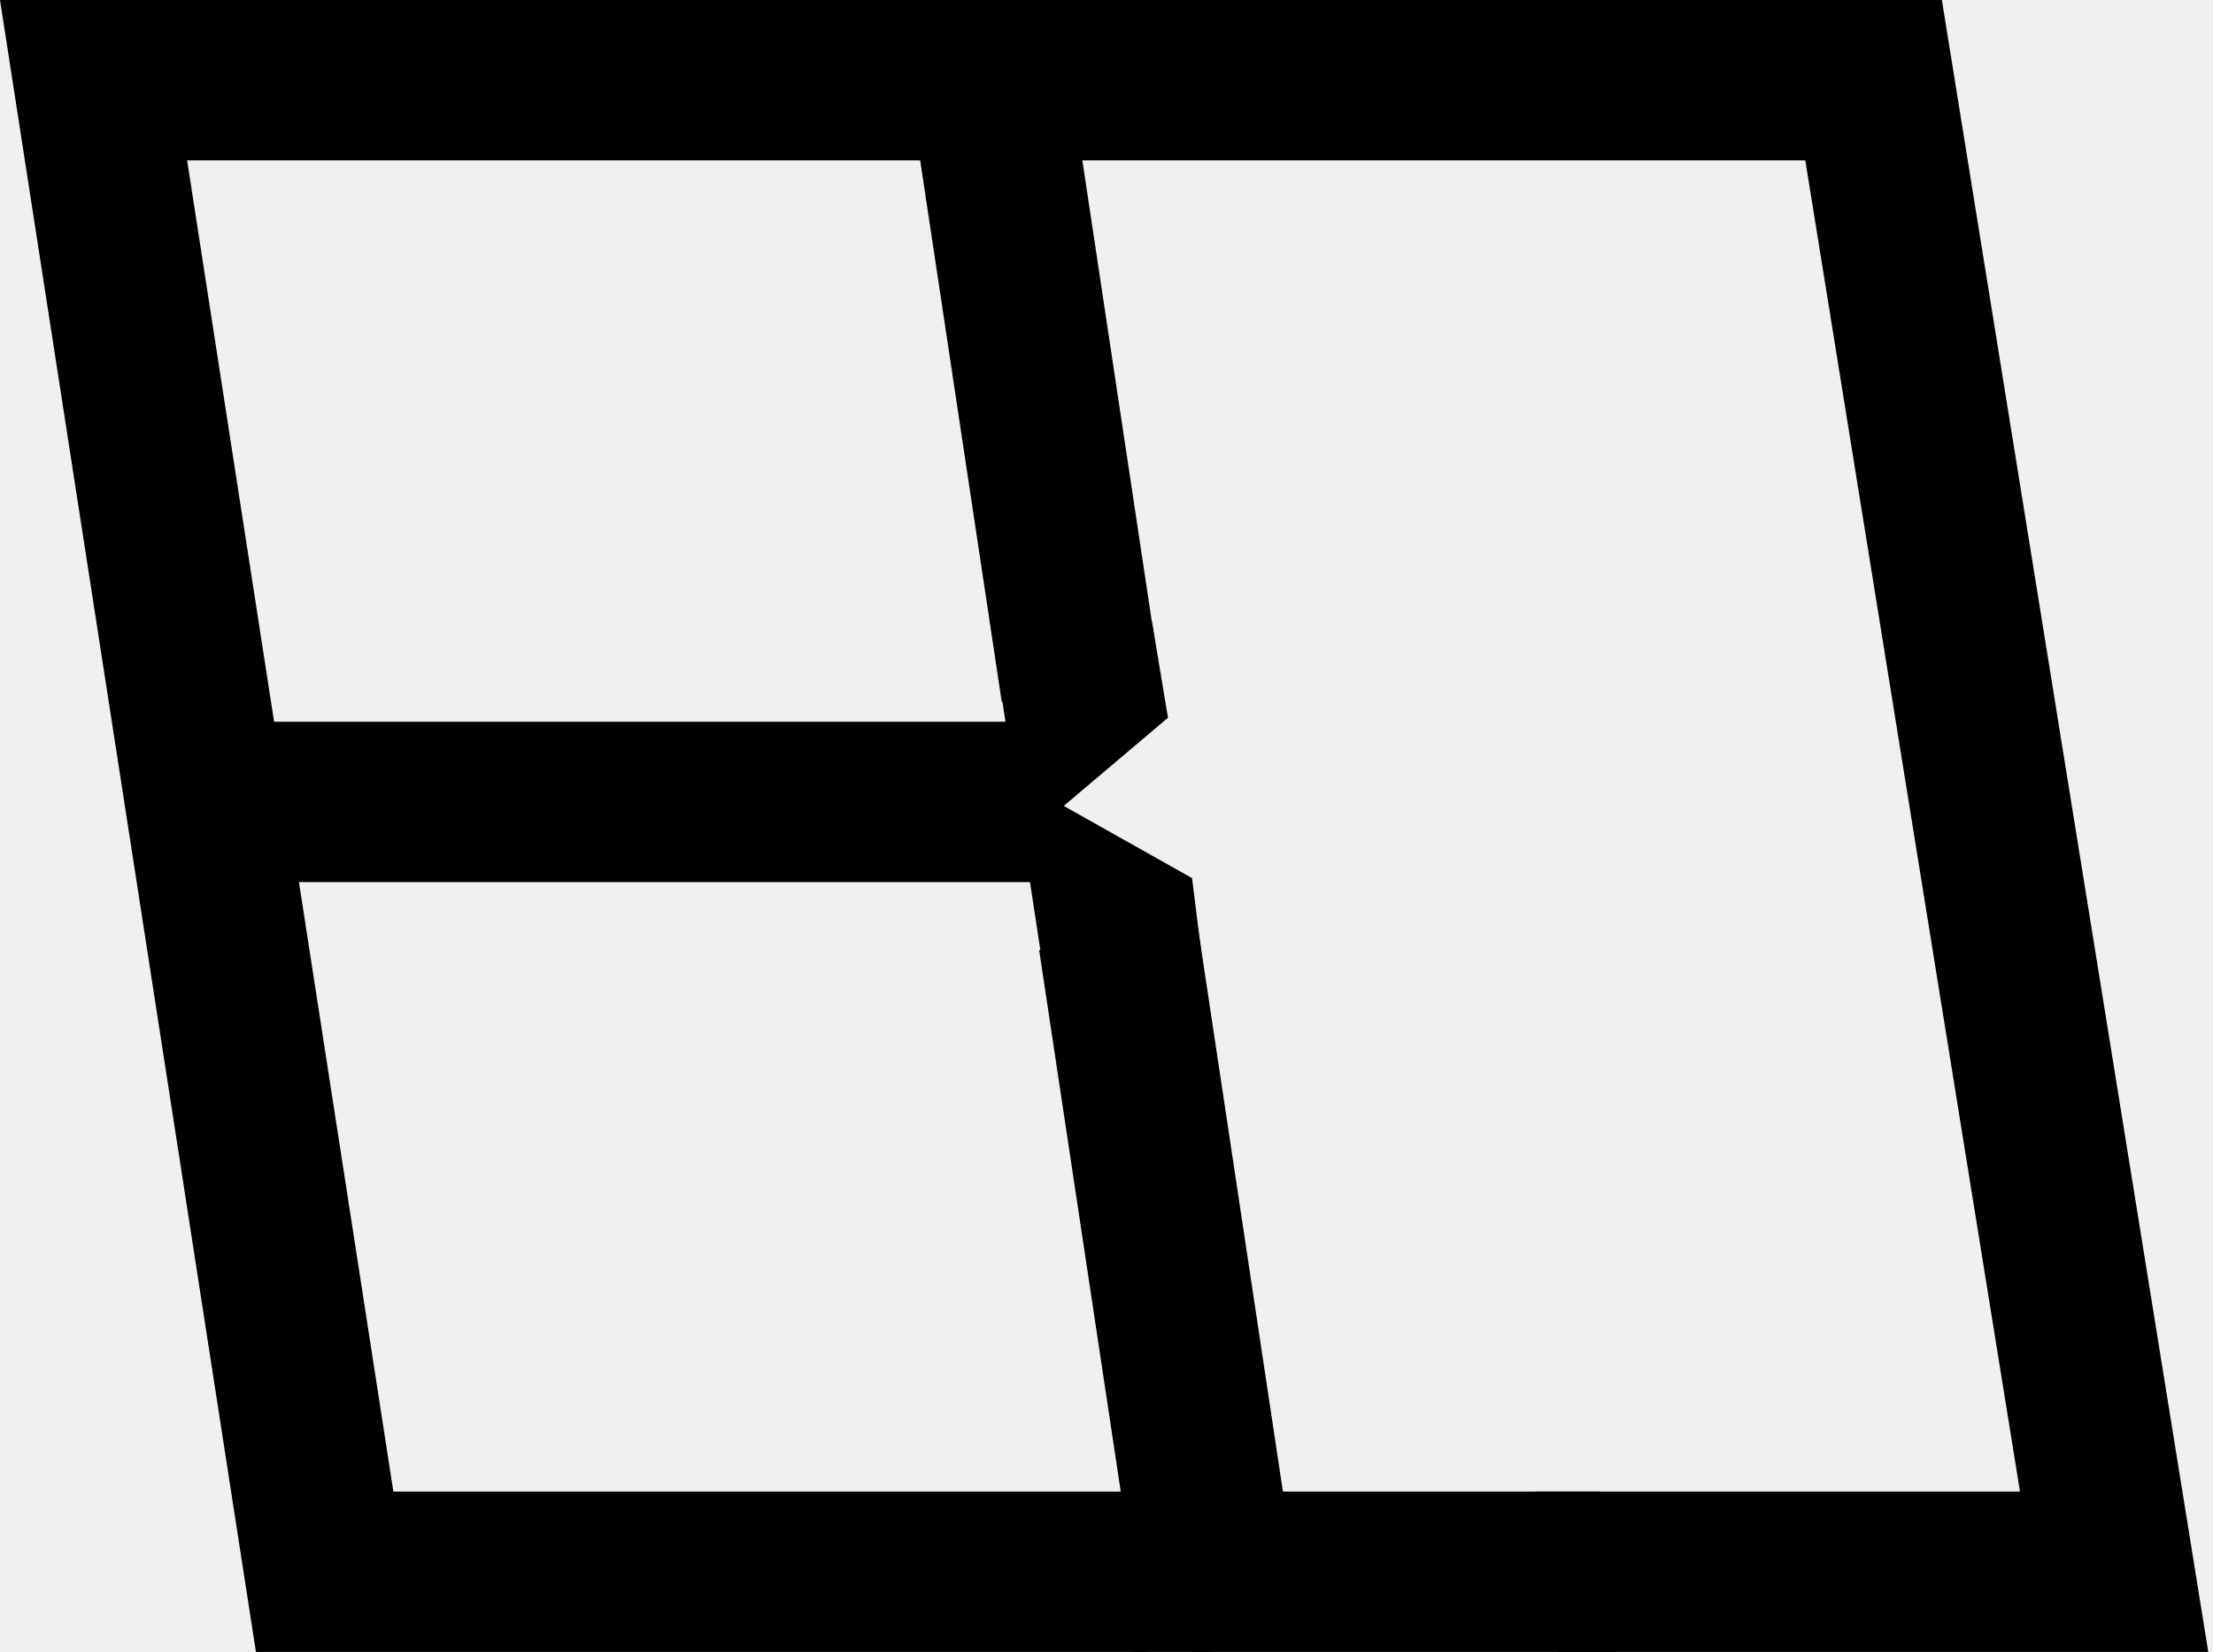
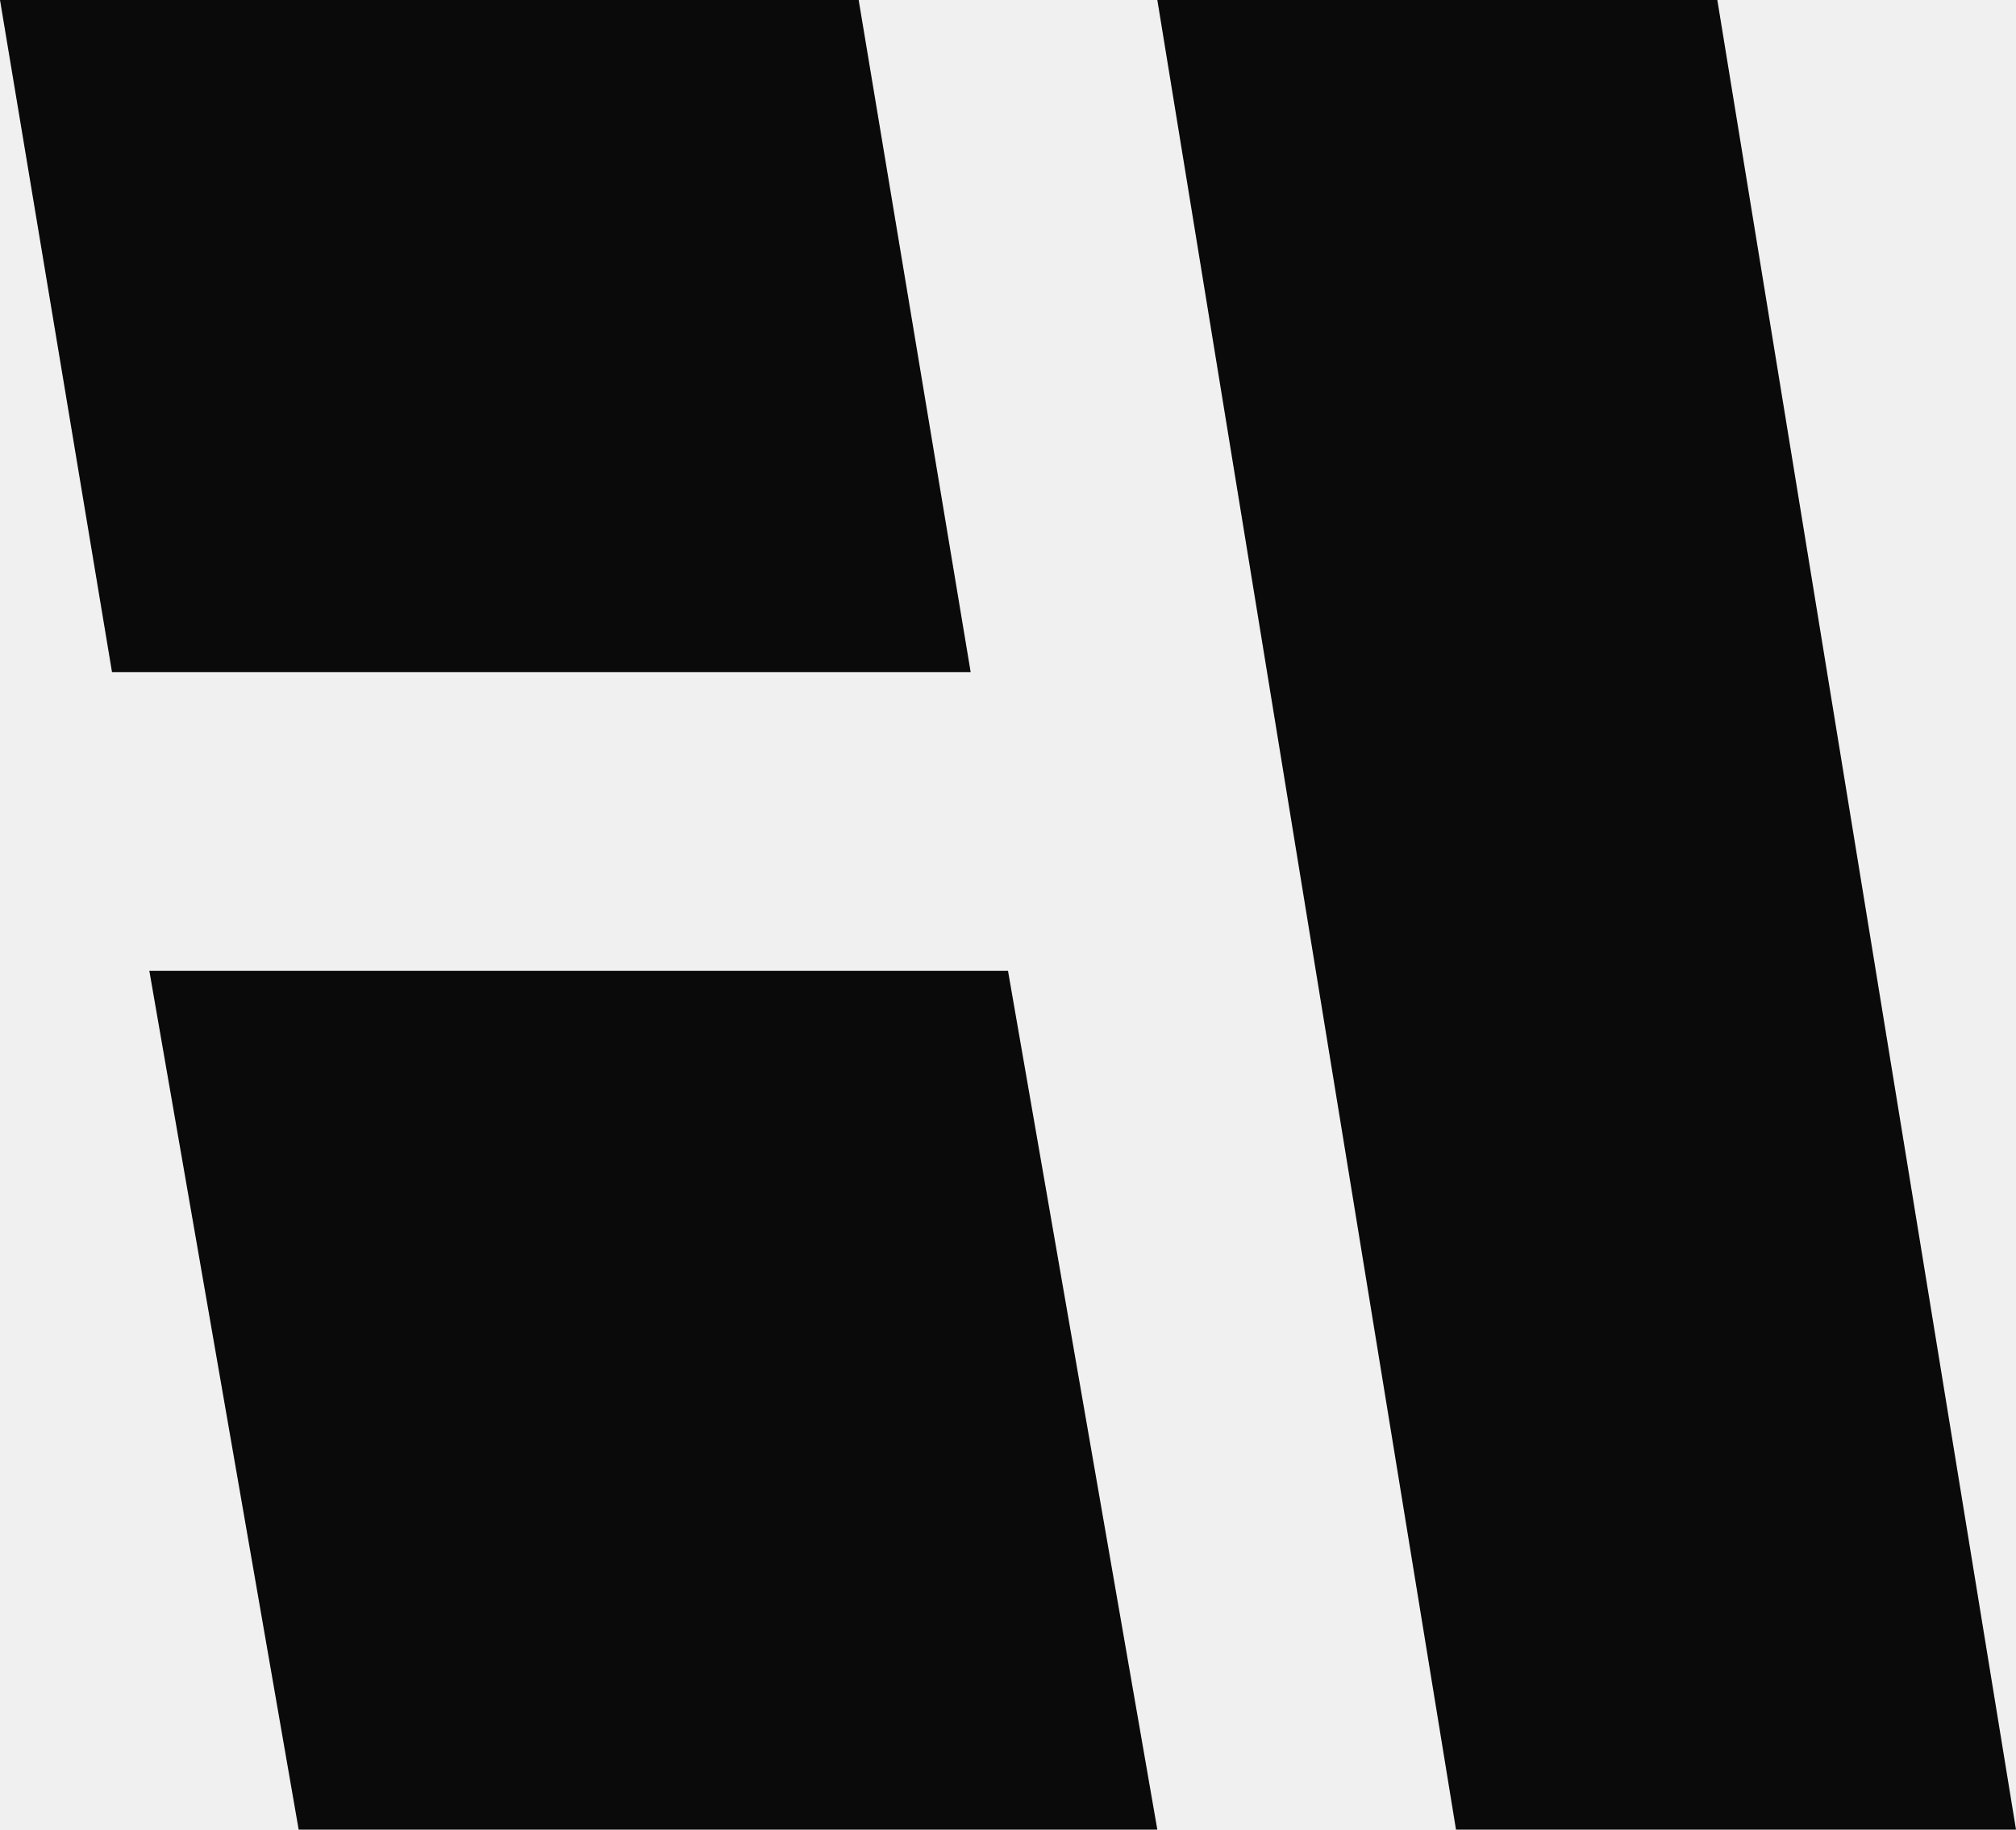
- <svg xmlns="http://www.w3.org/2000/svg" width="276" height="206" viewBox="0 0 276 206" fill="none">
-   <path d="M130.19 13.5L130.273 14.5H128.323L126.99 13.5H130.19Z" stroke="black" stroke-width="5" stroke-linecap="round" />
-   <path d="M197.227 188.5L198.727 203.5H196.643L194.393 188.5H197.227Z" stroke="black" stroke-width="5" stroke-linecap="round" />
-   <mask id="path-3-inside-1_40_73" fill="white">
-     <path d="M151.169 206L153.169 193L140.169 195L141.169 206H151.169Z" />
-   </mask>
-   <path d="M153.169 193L172.936 196.041L177.083 169.086L150.128 173.233L153.169 193ZM151.169 206V226H168.327L170.936 209.041L151.169 206ZM141.169 206L121.251 207.811L122.905 226H141.169V206ZM140.169 195L137.128 175.233L118.549 178.091L120.251 196.811L140.169 195ZM153.169 193L133.401 189.959L131.401 202.959L151.169 206L170.936 209.041L172.936 196.041L153.169 193ZM151.169 206V186H141.169V206V226H151.169V206ZM141.169 206L161.087 204.189L160.087 193.189L140.169 195L120.251 196.811L121.251 207.811L141.169 206ZM140.169 195L143.21 214.767L156.21 212.767L153.169 193L150.128 173.233L137.128 175.233L140.169 195Z" fill="black" mask="url(#path-3-inside-1_40_73)" />
-   <path d="M151.169 194.5L139.491 117M123.669 12L134.82 86" stroke="black" stroke-width="20" />
-   <path d="M132.49 100L32.49 100" stroke="black" stroke-width="20" />
-   <path d="M116.49 10H11.669L40.49 196H143.169" stroke="black" stroke-width="20" />
-   <path d="M114.669 10H233.669L263.669 196H148.669" stroke="black" stroke-width="20" />
-   <mask id="path-9-inside-2_40_73" fill="white">
-     <path d="M163.49 3.05176e-05H166.99L166.49 20L163.49 3.05176e-05Z" />
-   </mask>
-   <path d="M166.99 3.05176e-05L171.988 0.125L172.116 -5H166.99V3.05176e-05ZM163.49 3.05176e-05V-5H157.684L158.545 0.742L163.49 3.05176e-05ZM166.49 20L161.545 20.742L171.488 20.125L166.49 20ZM166.99 3.05176e-05V-5H163.49V3.05176e-05V5H166.99V3.05176e-05ZM163.49 3.05176e-05L158.545 0.742L161.545 20.742L166.49 20L171.434 19.258L168.434 -0.742L163.49 3.05176e-05ZM166.49 20L171.488 20.125L171.988 0.125L166.99 3.05176e-05L161.991 -0.125L161.491 19.875L166.49 20Z" fill="black" mask="url(#path-9-inside-2_40_73)" />
-   <path d="M120.99 11.95V13.5H117.99V5.093L120.99 11.95Z" stroke="black" stroke-width="5" stroke-linecap="round" />
-   <mask id="path-12-inside-3_40_73" fill="white">
-     <path d="M126.169 95L124.169 82L143.669 77.5L145.669 89.5L132.669 100.5L148.669 109.5L150.169 121.5L130.669 124.5L126.169 95Z" />
-   </mask>
-   <path d="M124.169 82L119.672 62.512L101.578 66.688L104.401 85.041L124.169 82ZM126.169 95L145.94 91.984L145.938 91.971L145.936 91.959L126.169 95ZM130.669 124.5L110.898 127.516L113.917 147.312L133.71 144.267L130.669 124.5ZM150.169 121.5L153.21 141.267L172.426 138.311L170.014 119.019L150.169 121.5ZM148.669 109.5L168.514 107.019L167.264 97.013L158.474 92.069L148.669 109.5ZM132.669 100.5L119.75 85.232L97.78 103.822L122.864 117.932L132.669 100.5ZM145.669 89.5L158.588 104.768L167.266 97.425L165.397 86.212L145.669 89.5ZM143.669 77.5L163.397 74.212L159.9 53.229L139.172 58.012L143.669 77.5ZM124.169 82L104.401 85.041L106.401 98.041L126.169 95L145.936 91.959L143.936 78.959L124.169 82ZM126.169 95L106.398 98.016L110.898 127.516L130.669 124.5L150.44 121.484L145.94 91.984L126.169 95ZM130.669 124.5L133.71 144.267L153.21 141.267L150.169 121.5L147.128 101.733L127.628 104.733L130.669 124.5ZM150.169 121.5L170.014 119.019L168.514 107.019L148.669 109.5L128.823 111.981L130.323 123.981L150.169 121.5ZM148.669 109.5L158.474 92.069L142.474 83.069L132.669 100.5L122.864 117.932L138.864 126.932L148.669 109.5ZM132.669 100.5L145.588 115.768L158.588 104.768L145.669 89.5L132.75 74.232L119.75 85.232L132.669 100.5ZM145.669 89.5L165.397 86.212L163.397 74.212L143.669 77.5L123.941 80.788L125.941 92.788L145.669 89.5ZM143.669 77.5L139.172 58.012L119.672 62.512L124.169 82L128.666 101.488L148.166 96.988L143.669 77.5Z" fill="black" mask="url(#path-12-inside-3_40_73)" />
+ <svg xmlns="http://www.w3.org/2000/svg" viewBox="5 7 54 49" width="540" height="490" fill="#0a0a0a">
+   <path d="M5 7 H28 L31 25 H8 Z" />
+   <path d="M9 33 H32 L36 56 H13 Z" />
+   <path d="M36 7 H51 L59 56 H44 Z" />
</svg>
